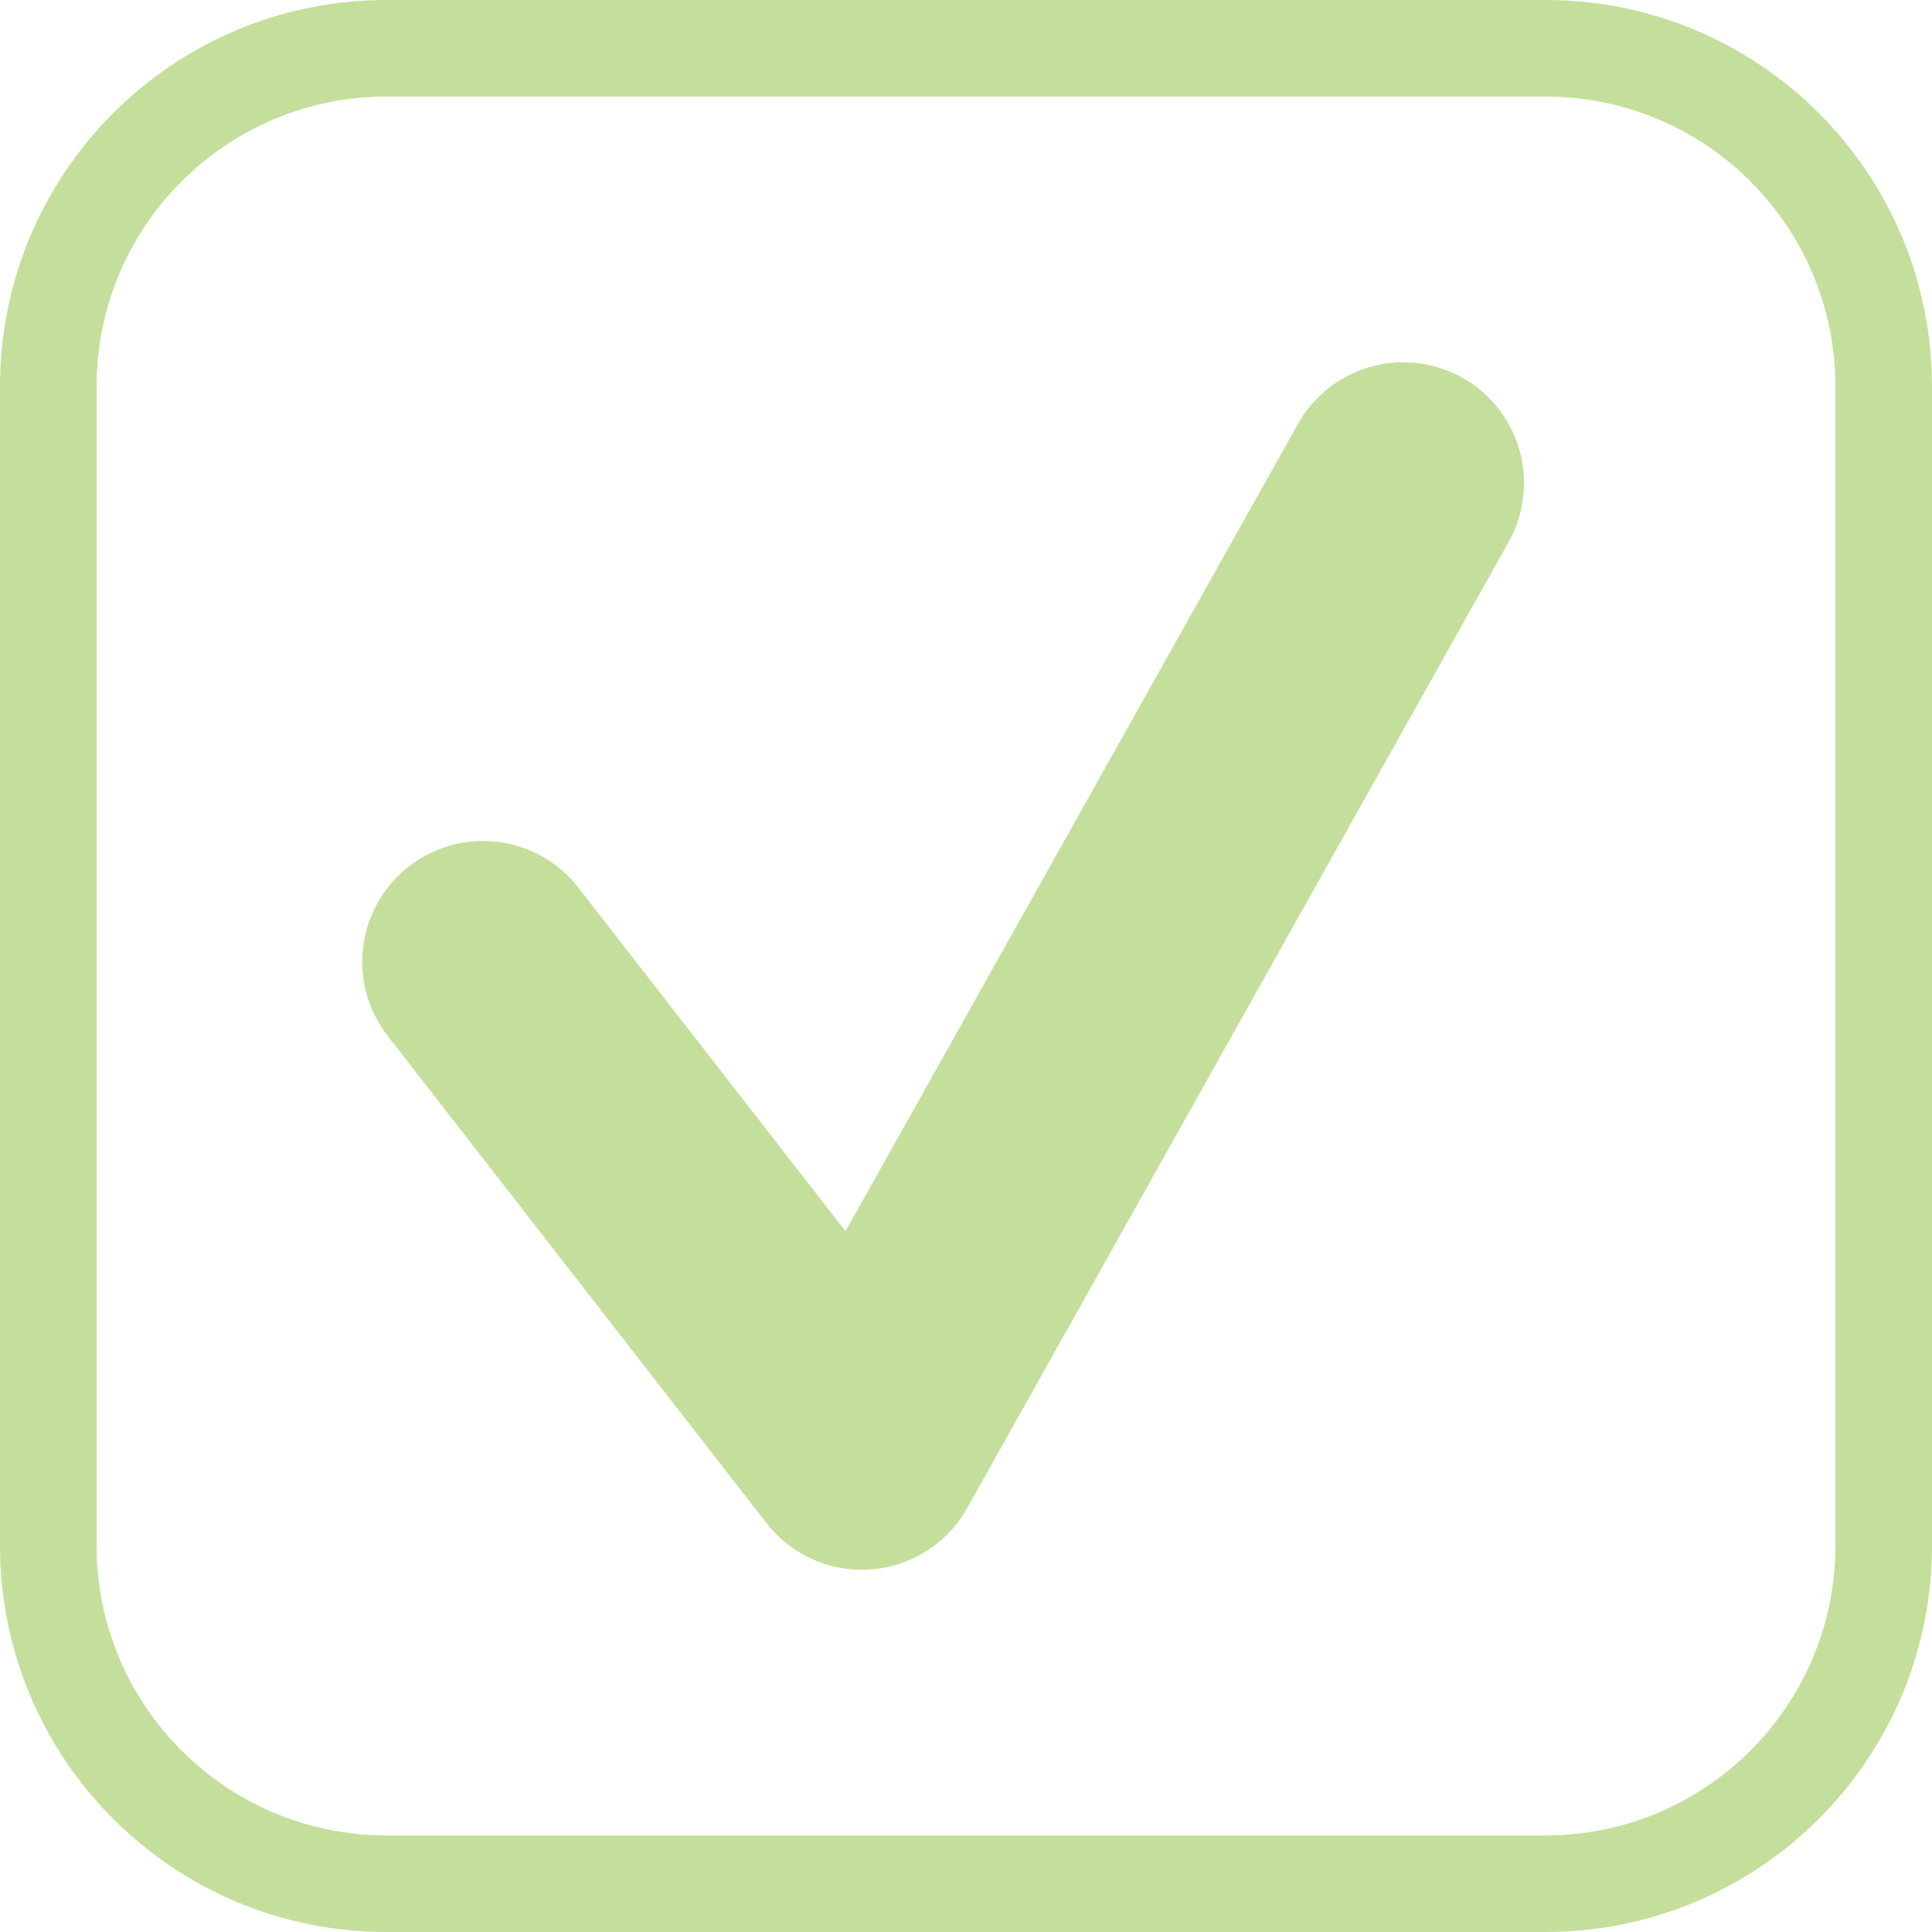
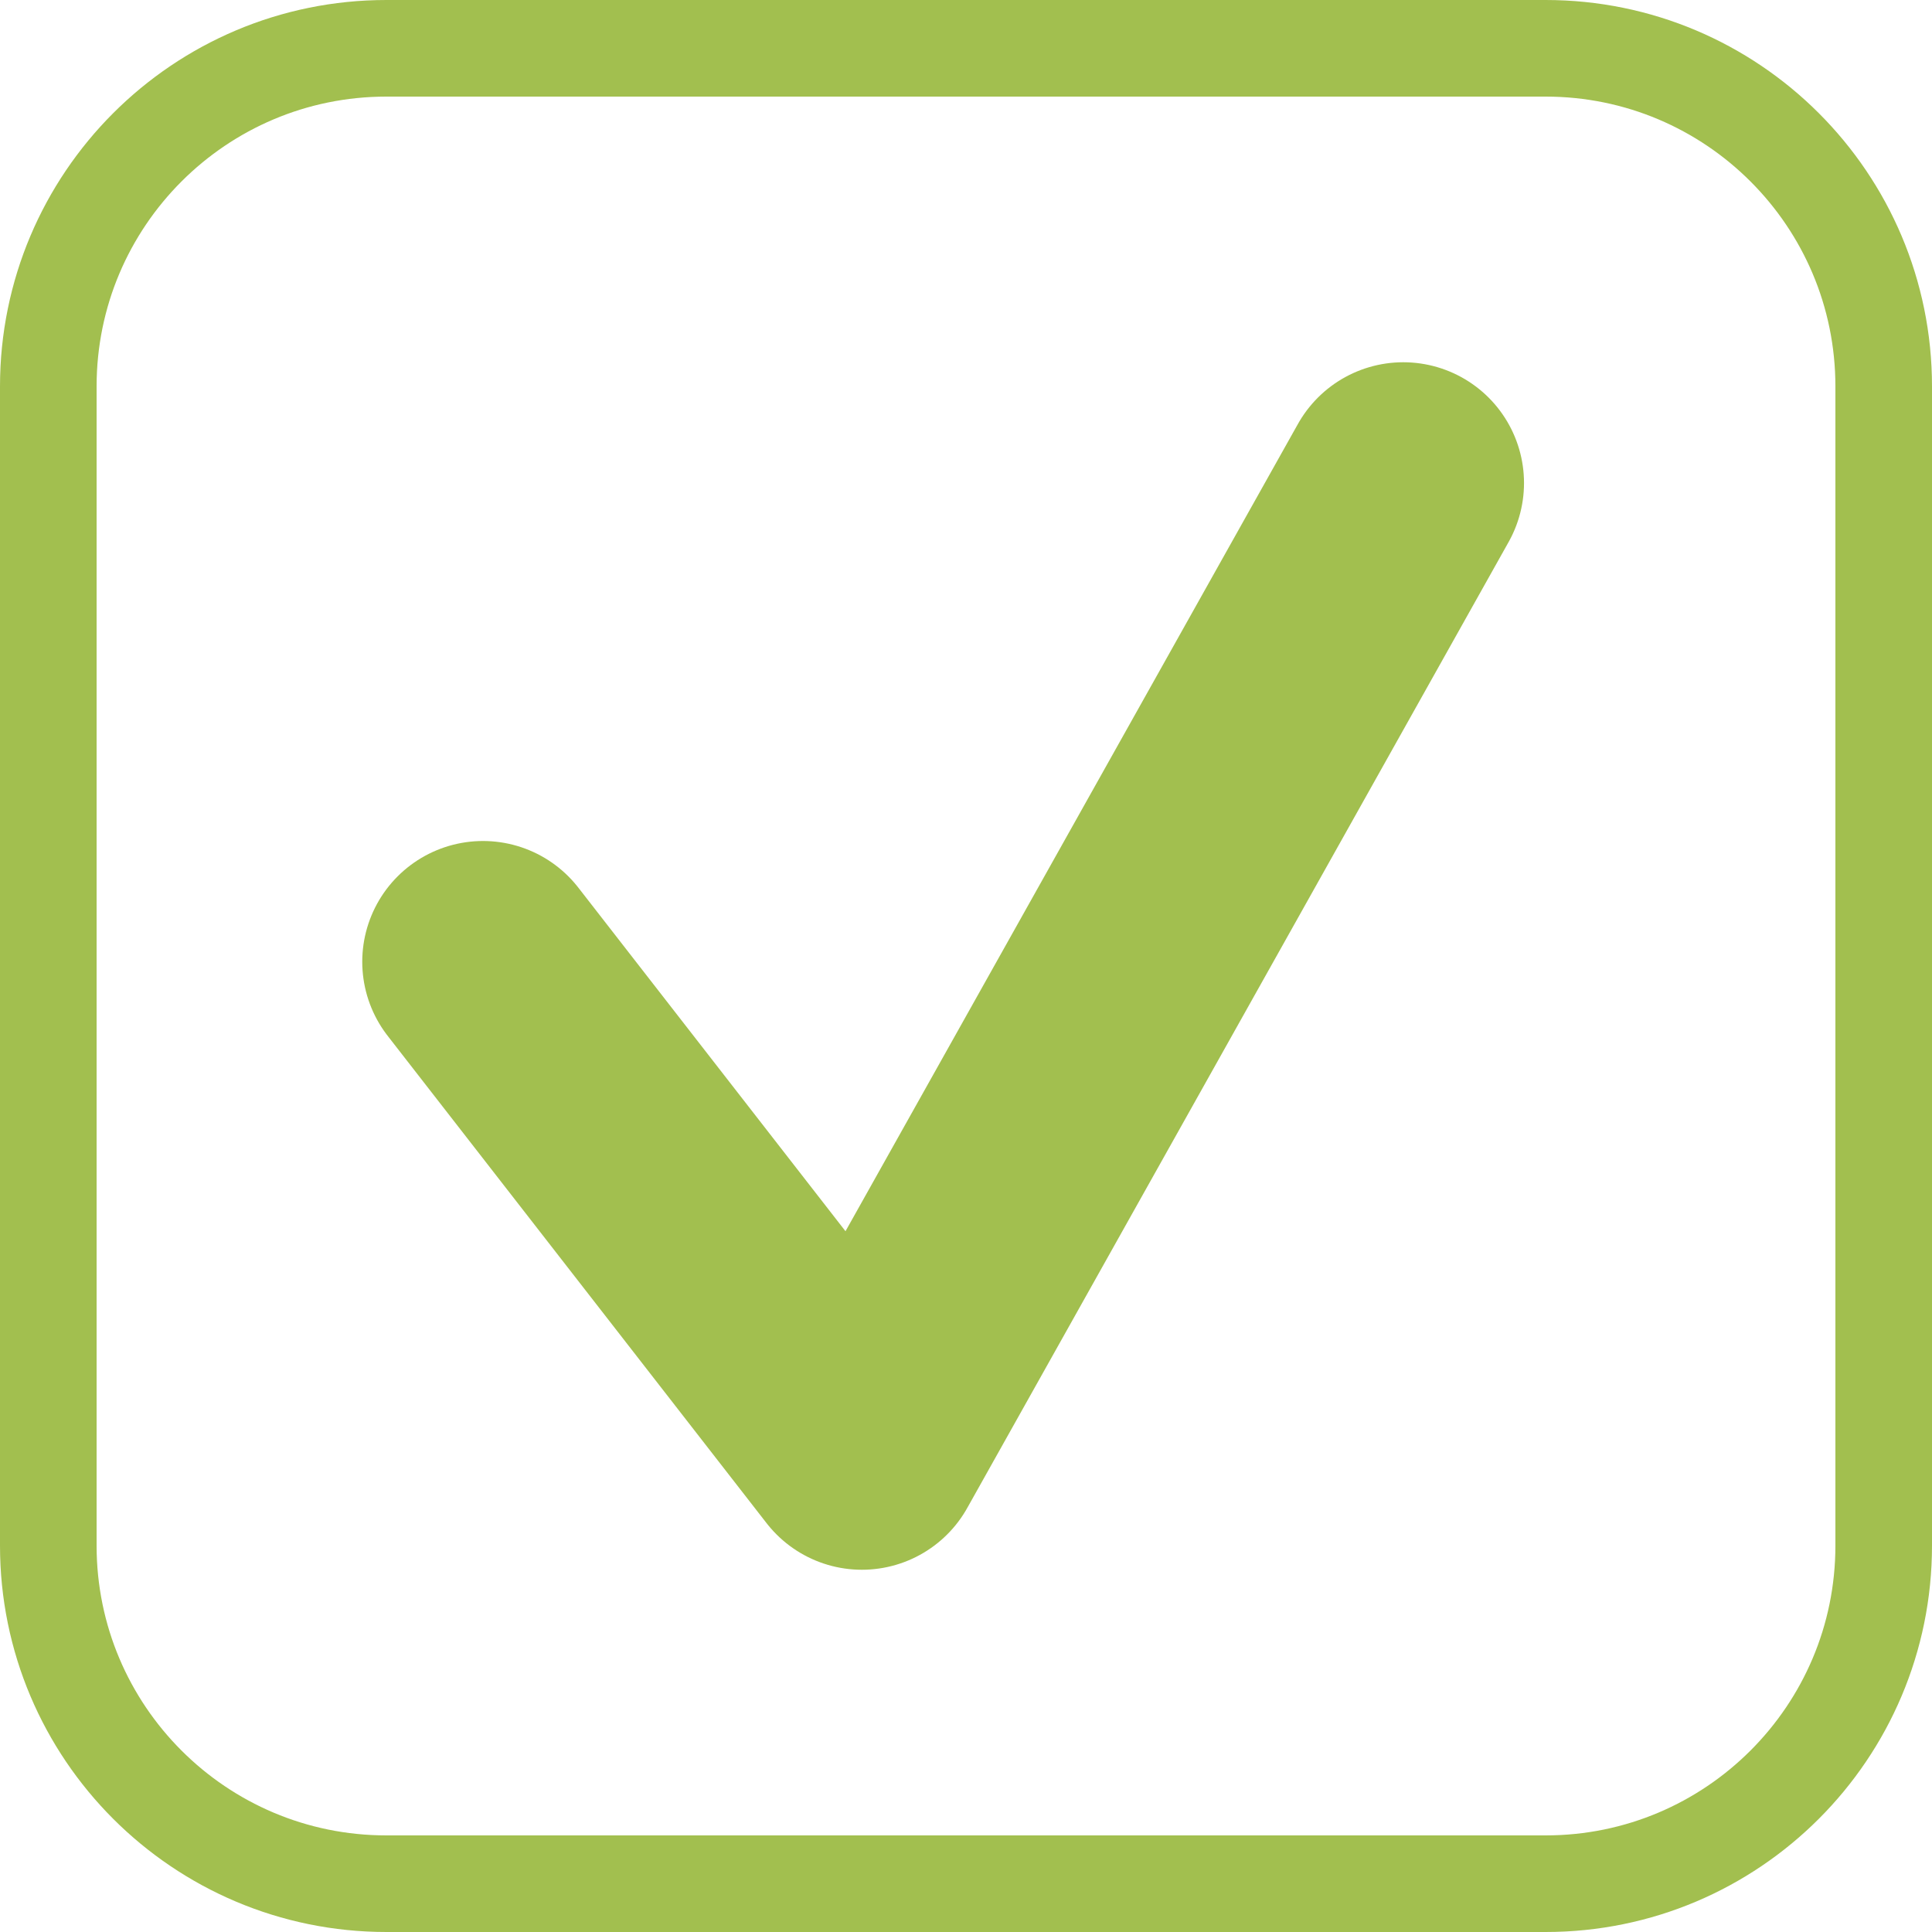
<svg xmlns="http://www.w3.org/2000/svg" width="40px" height="40px" viewBox="0 0 40 40" version="1.1">
  <defs />
  <g id="Symbols" stroke="none" stroke-width="1" fill="none" fill-rule="evenodd">
-     <g id="galka" transform="translate(0, -1)" stroke="#C4DF9B">
+     <g id="galka" transform="translate(0, -1)" stroke="#a2bf4f">
      <g id="Group" transform="translate(0, 1)">
        <rect id="Rectangle" stroke-width="2" x="1" y="1" width="38" height="38" rx="7" />
        <polyline id="Path-2" stroke-width="5" stroke-linecap="round" stroke-linejoin="round" points="10 19.912 17.844 30 29.053 10" />
      </g>
    </g>
  </g>
</svg>
